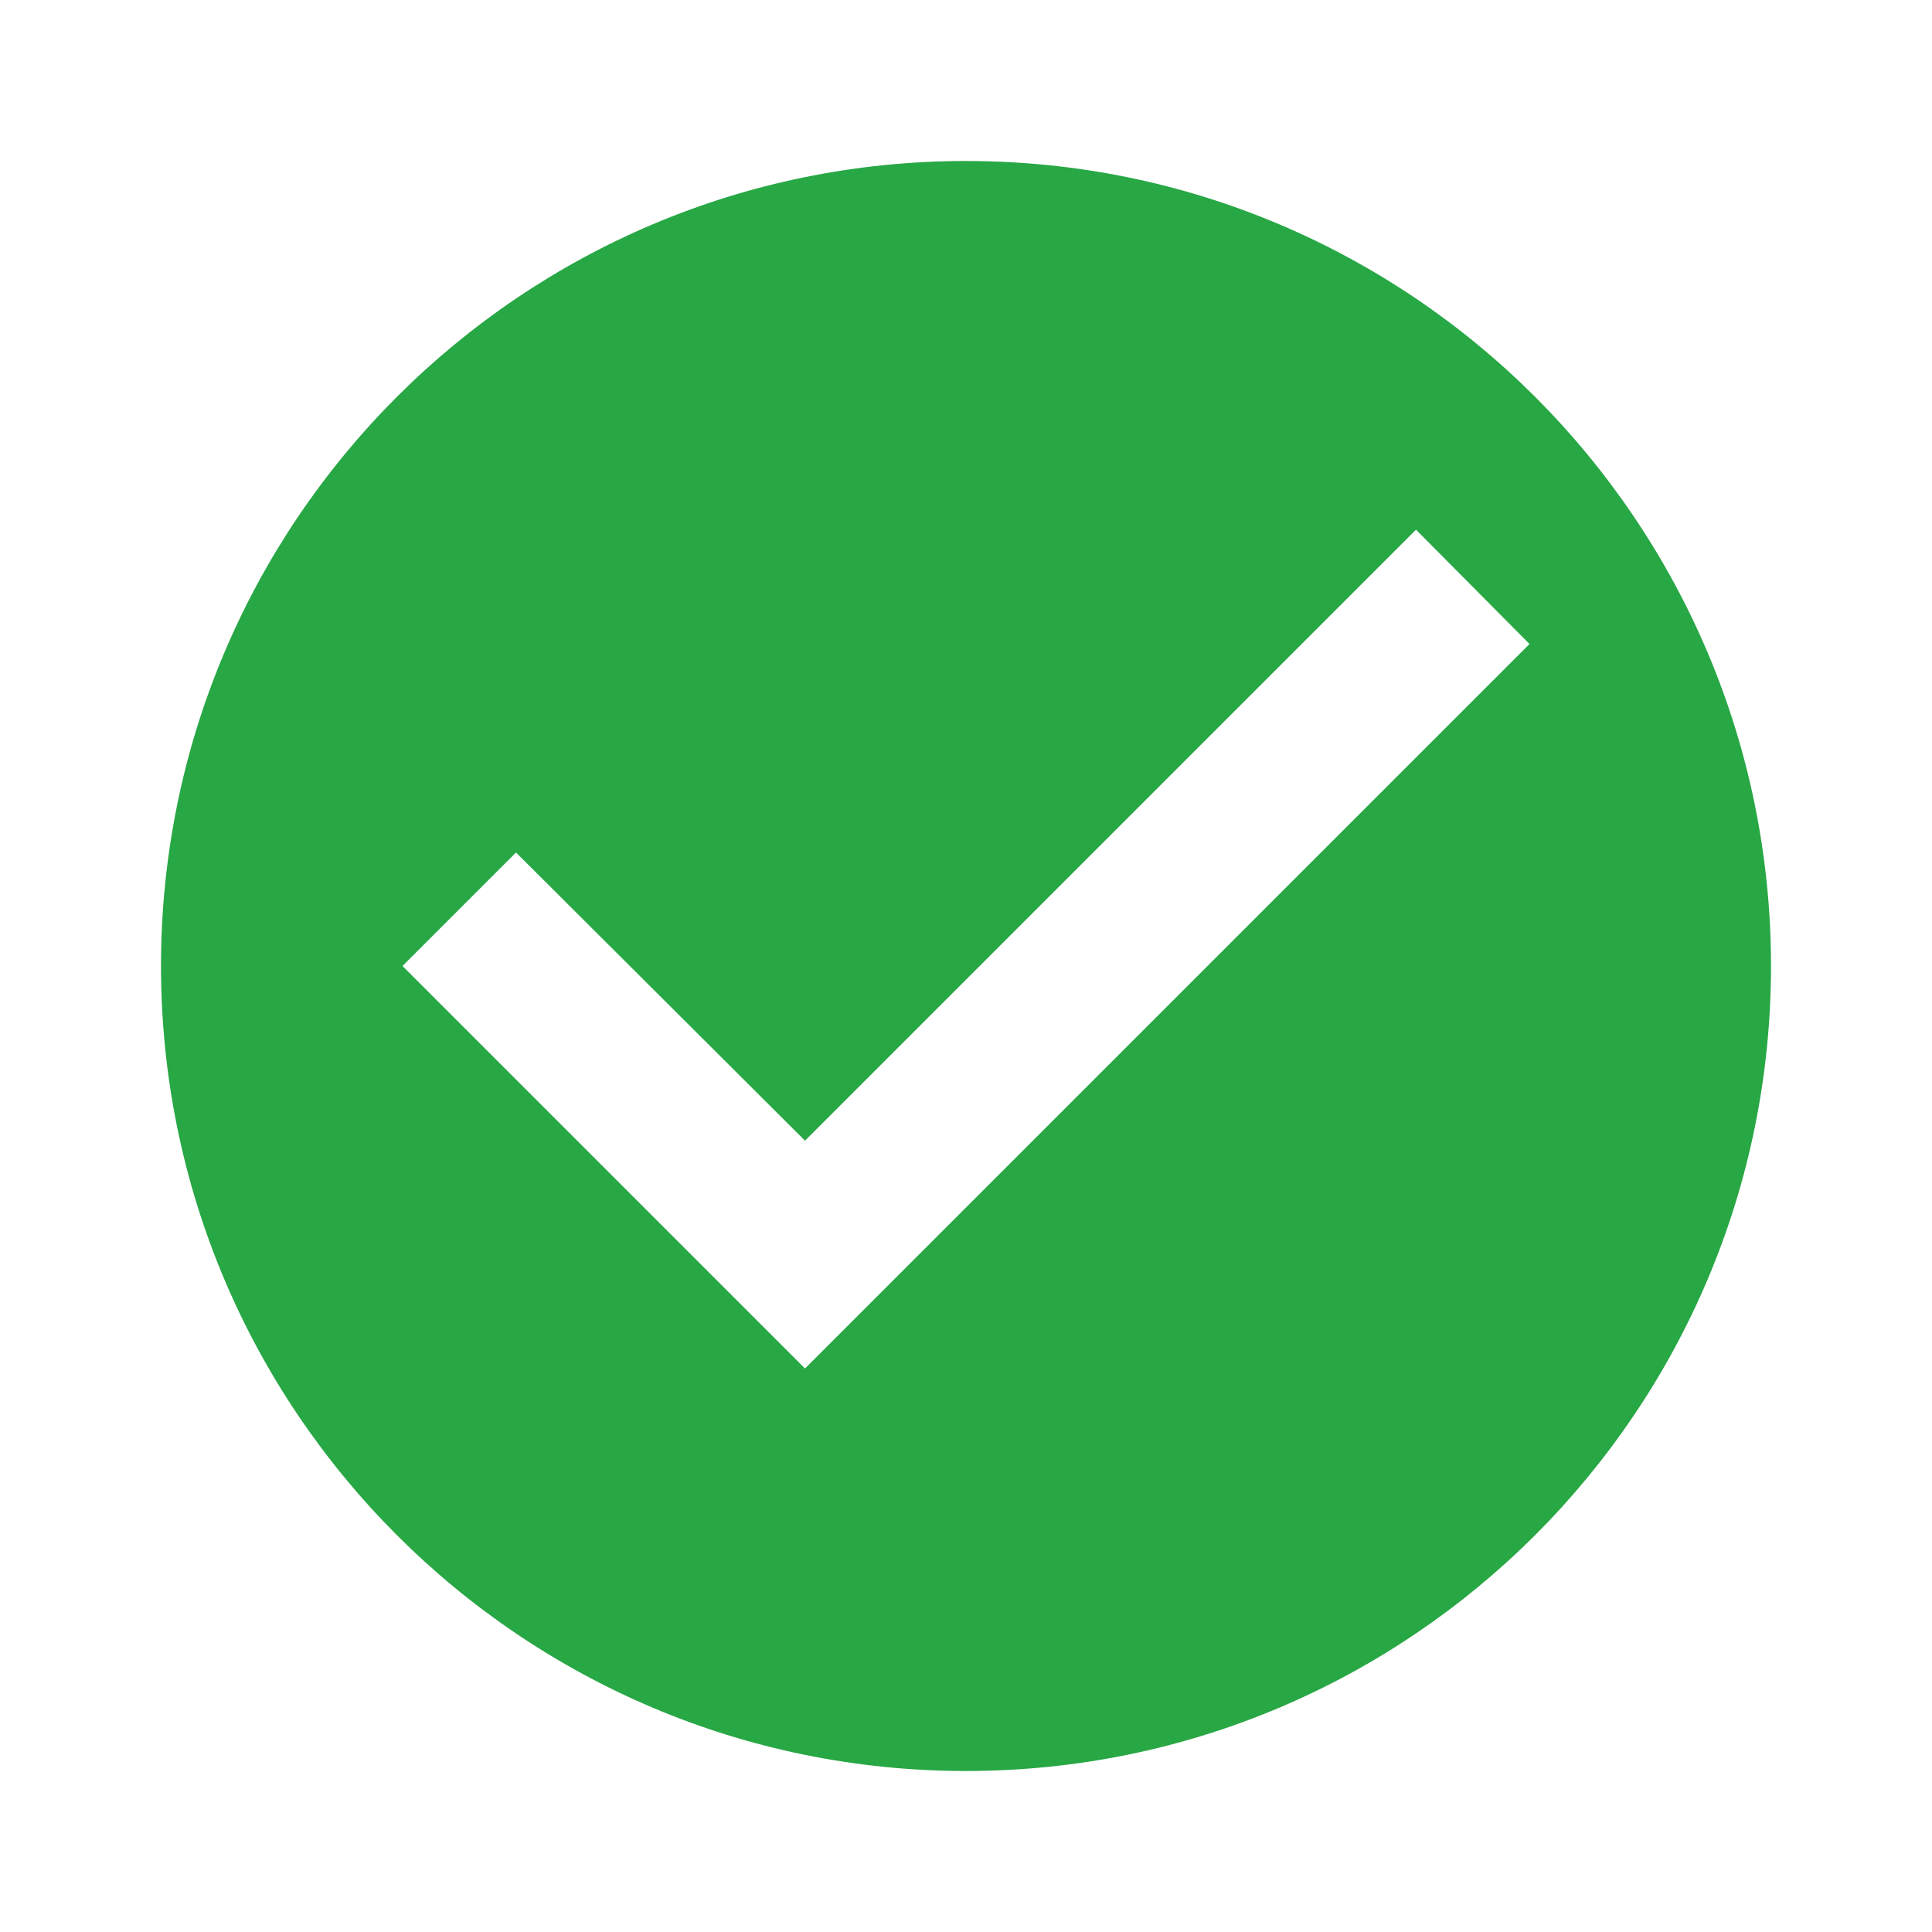
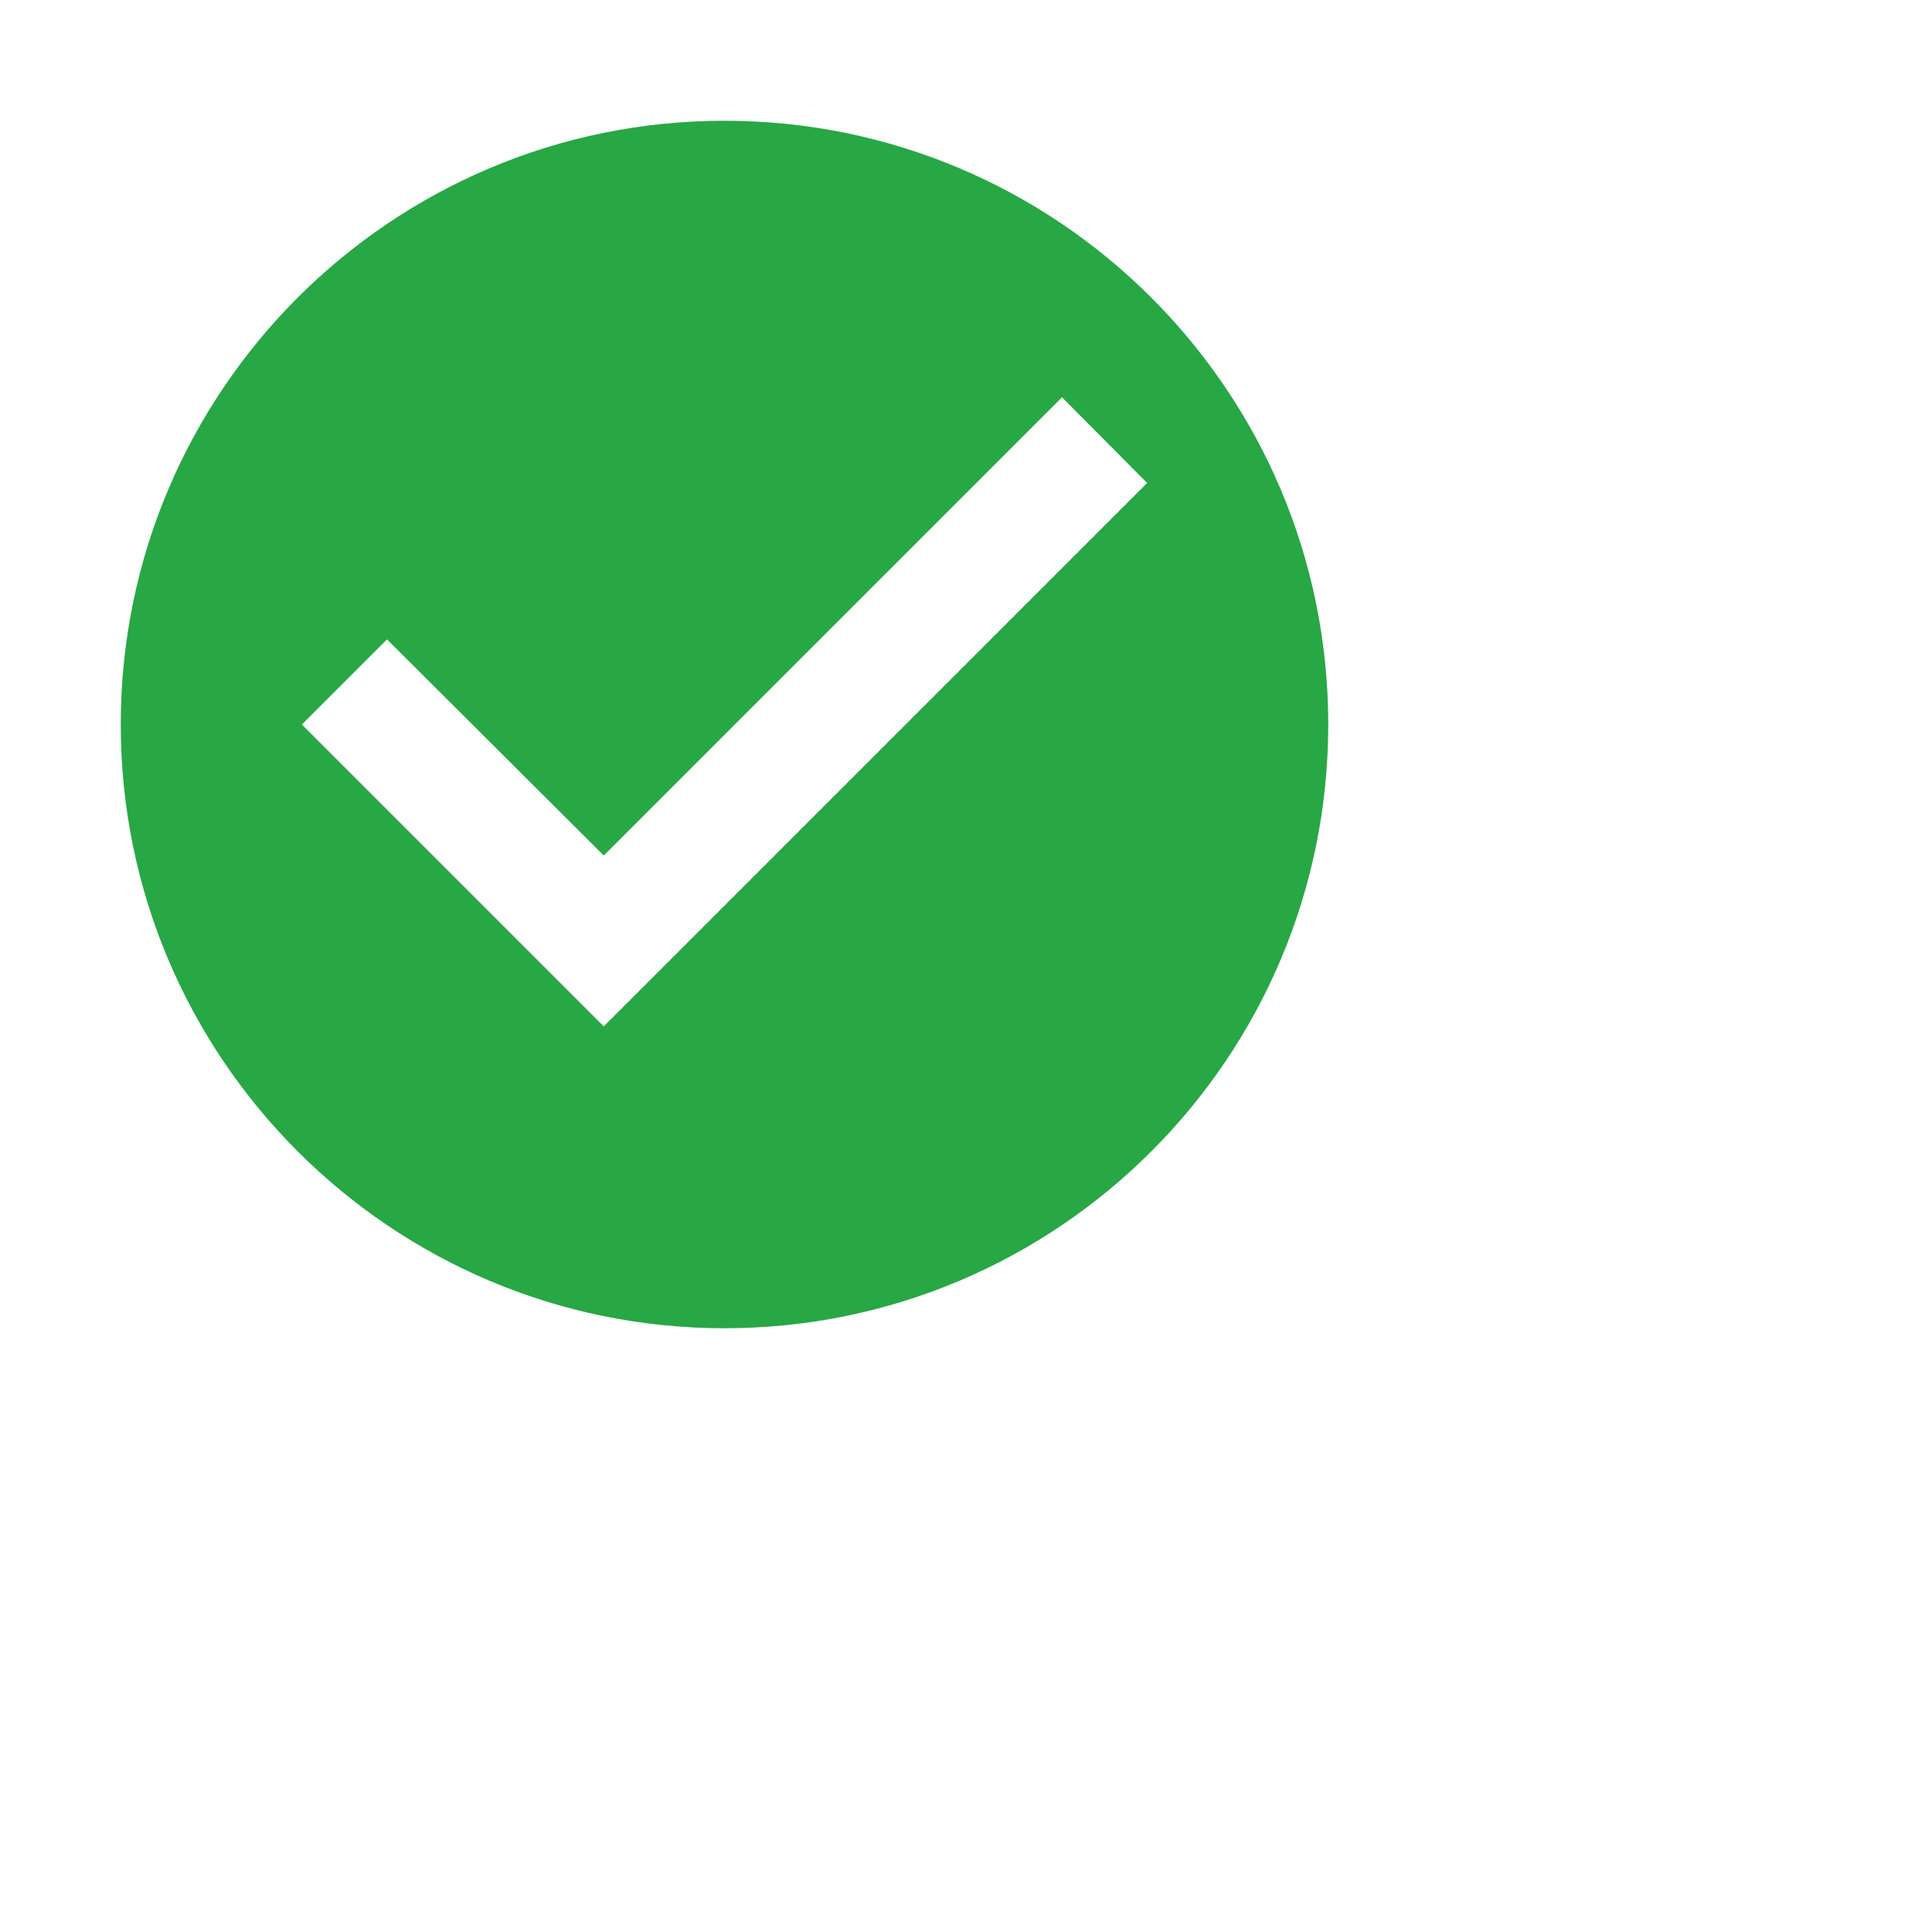
- <svg xmlns="http://www.w3.org/2000/svg" height="24px" viewBox="0 0 24 24" width="24px" fill="#28A745">
+ <svg xmlns="http://www.w3.org/2000/svg" height="1em" viewBox="0 0 32 32" width="1em" fill="#28A745">
  <path d="M0 0h24v24H0z" fill="none" />
  <path d="M12 2C6.48 2 2 6.48 2 12s4.48 10 10 10 10-4.48 10-10S17.52 2 12 2zm-2 15l-5-5 1.41-1.41L10 14.17l7.59-7.59L19 8l-9 9z" />
</svg>
